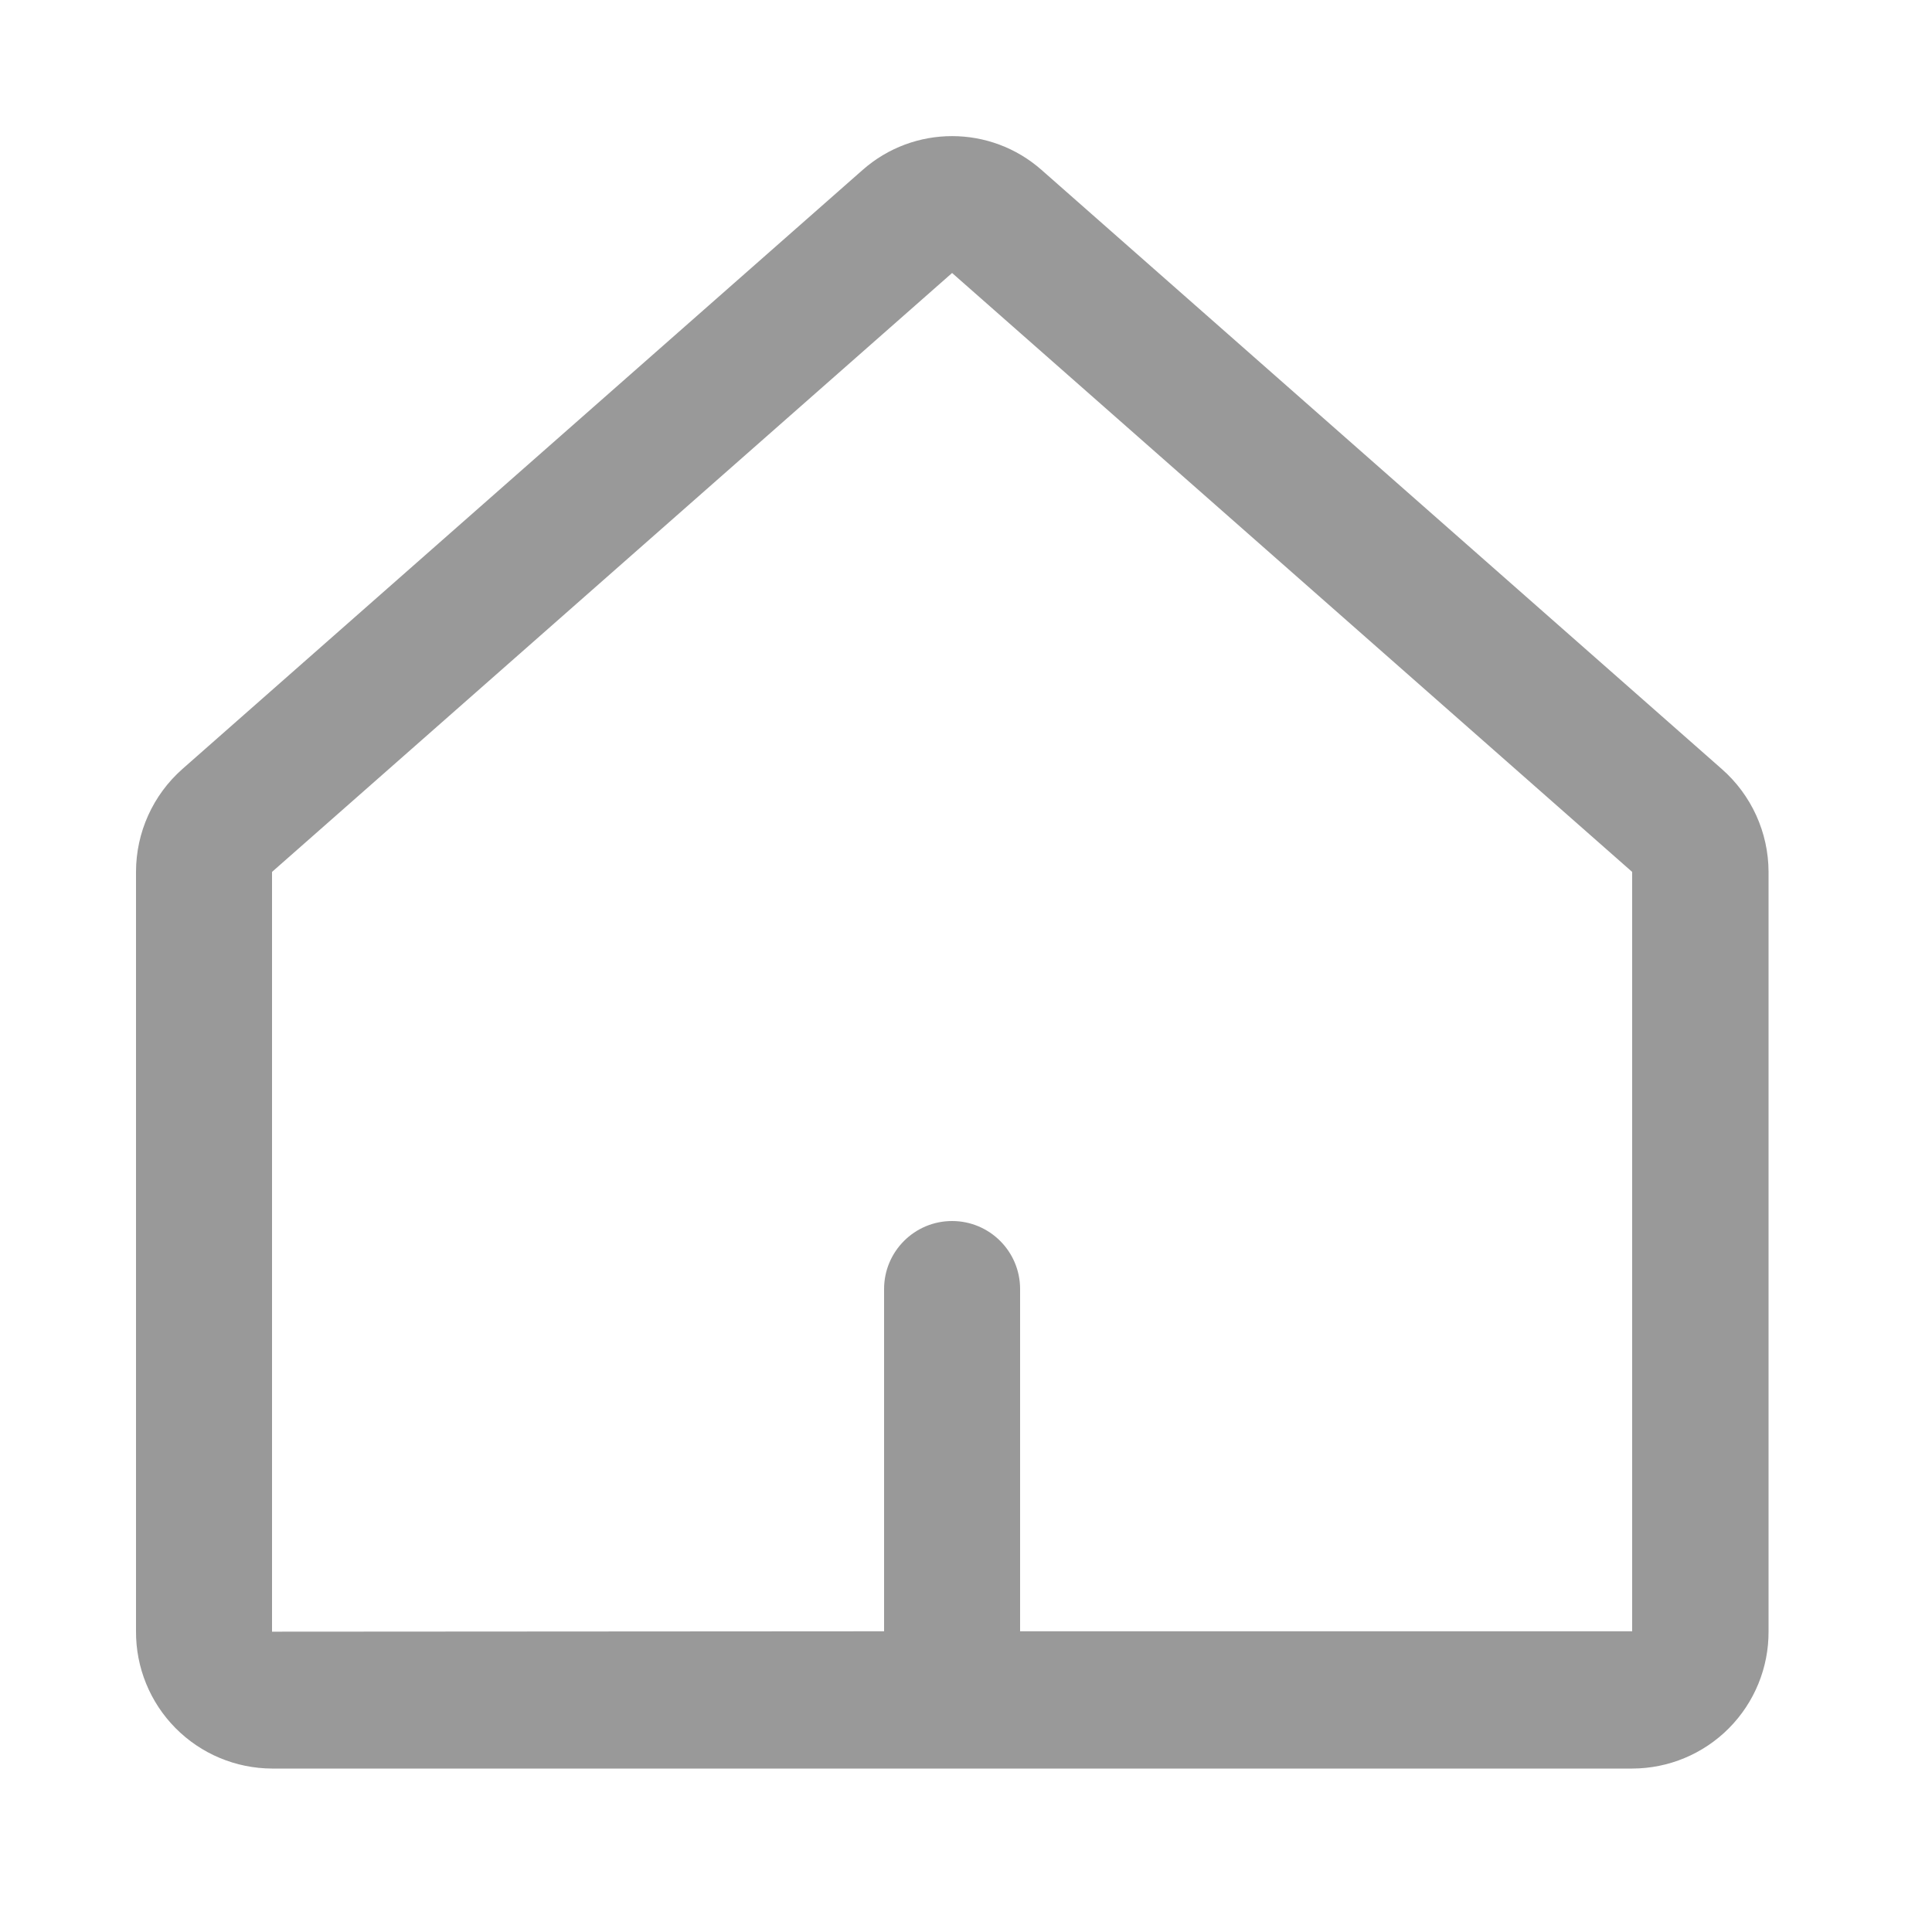
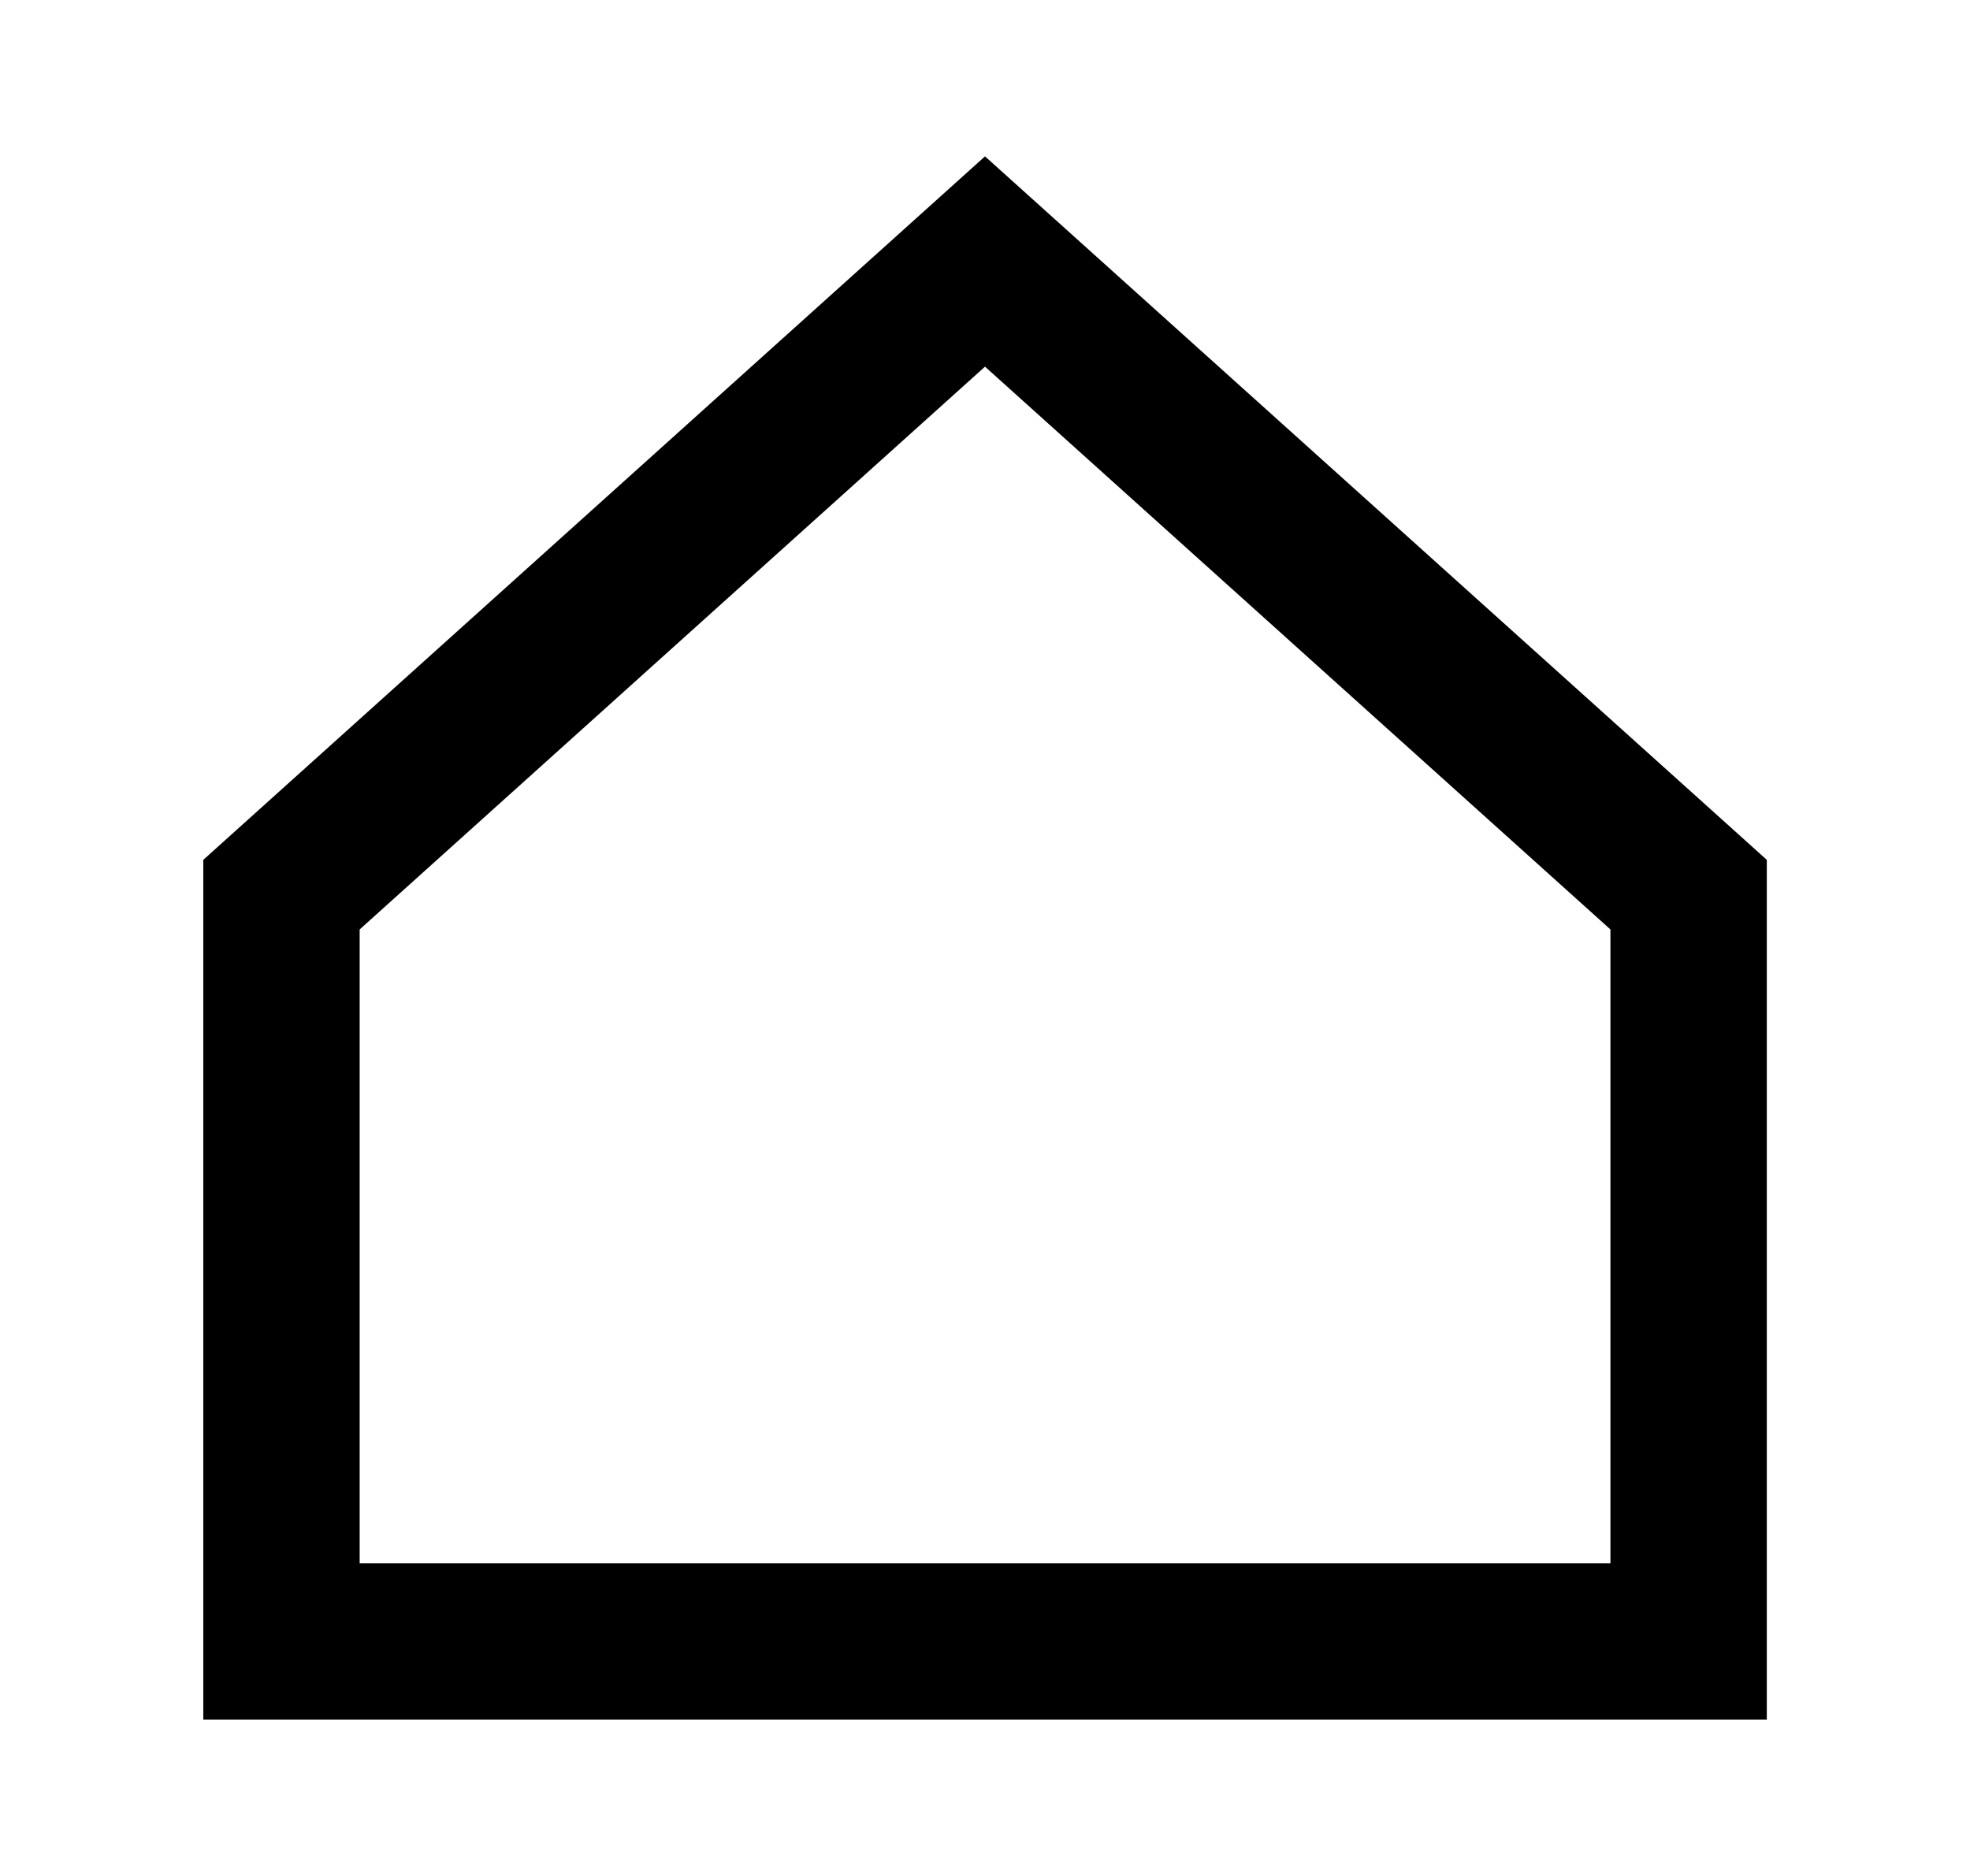
- <svg xmlns="http://www.w3.org/2000/svg" width="20" height="20" viewBox="0 0 20 20">
-   <g id="home" transform="translate(-469)">
-     <g id="ic_home" transform="translate(99.991)">
-       <rect id="사각형_857" data-name="사각형 857" width="20" height="20" transform="translate(369.009)" fill="none" />
-       <rect id="사각형_858" data-name="사각형 858" width="17" height="17" transform="translate(370.009 1)" fill="none" />
-       <rect id="사각형_860" data-name="사각형 860" width="17" height="17" transform="translate(370.009 1)" fill="none" />
-       <path id="패스_4157" data-name="패스 4157" d="M1.408,16.9A1.413,1.413,0,0,1,0,15.479V7.618A1.421,1.421,0,0,1,.481,6.552l7.04-6.2a1.4,1.4,0,0,1,1.854,0l7.04,6.2A1.421,1.421,0,0,1,16.9,7.618v7.861A1.413,1.413,0,0,1,15.489,16.9Zm0-1.417V7.618l7.04-6.2,7.04,6.2v7.861H9.152V11.936a.7.7,0,1,0-1.408,0v3.543Z" transform="translate(370.417 1.408)" fill="#999" fill-rule="evenodd" />
-     </g>
+ <svg xmlns="http://www.w3.org/2000/svg" width="21" height="20" viewBox="0 0 21 20" fill="none">
+   <g id="icon_2px-home">
+     <path id="Vector 1689 (Stroke)" fill-rule="evenodd" clip-rule="evenodd" d="M3.834 9.909V16.667H17.167V9.909L10.5 3.909L3.834 9.909ZM10.5 1.667L2.167 9.167V18.333H18.834V9.167L10.5 1.667Z" fill="black" />
  </g>
</svg>
